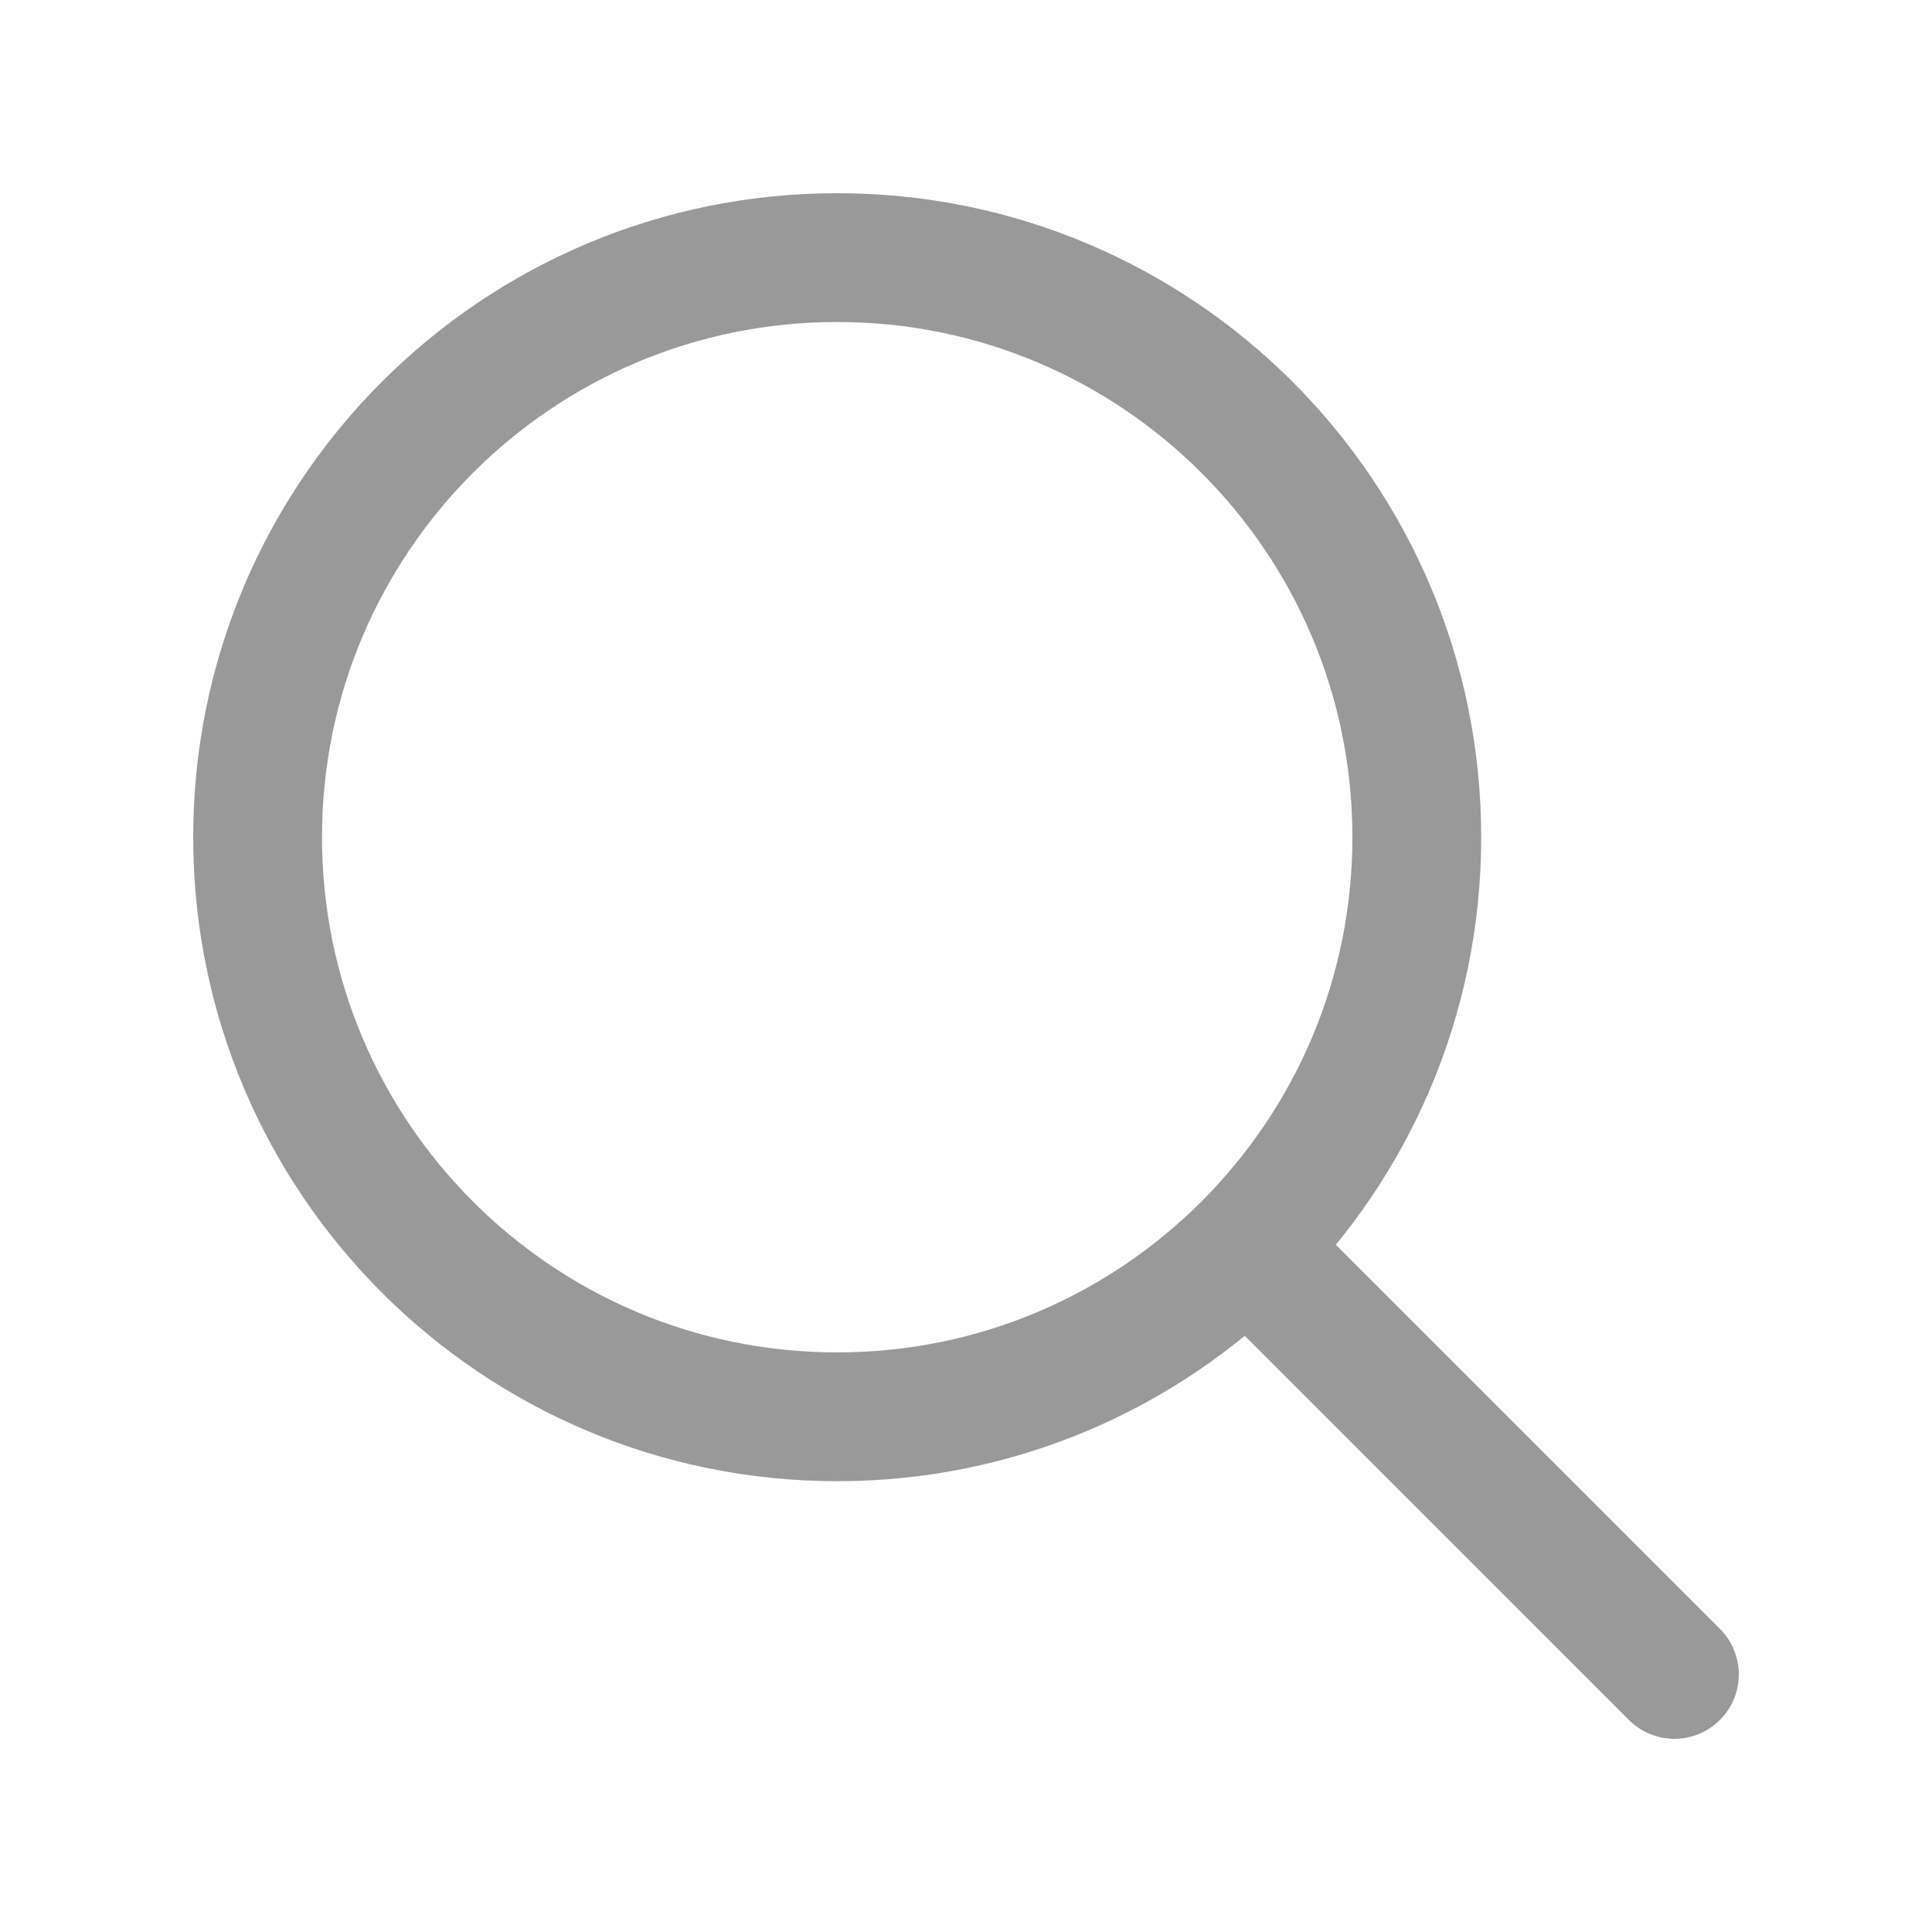
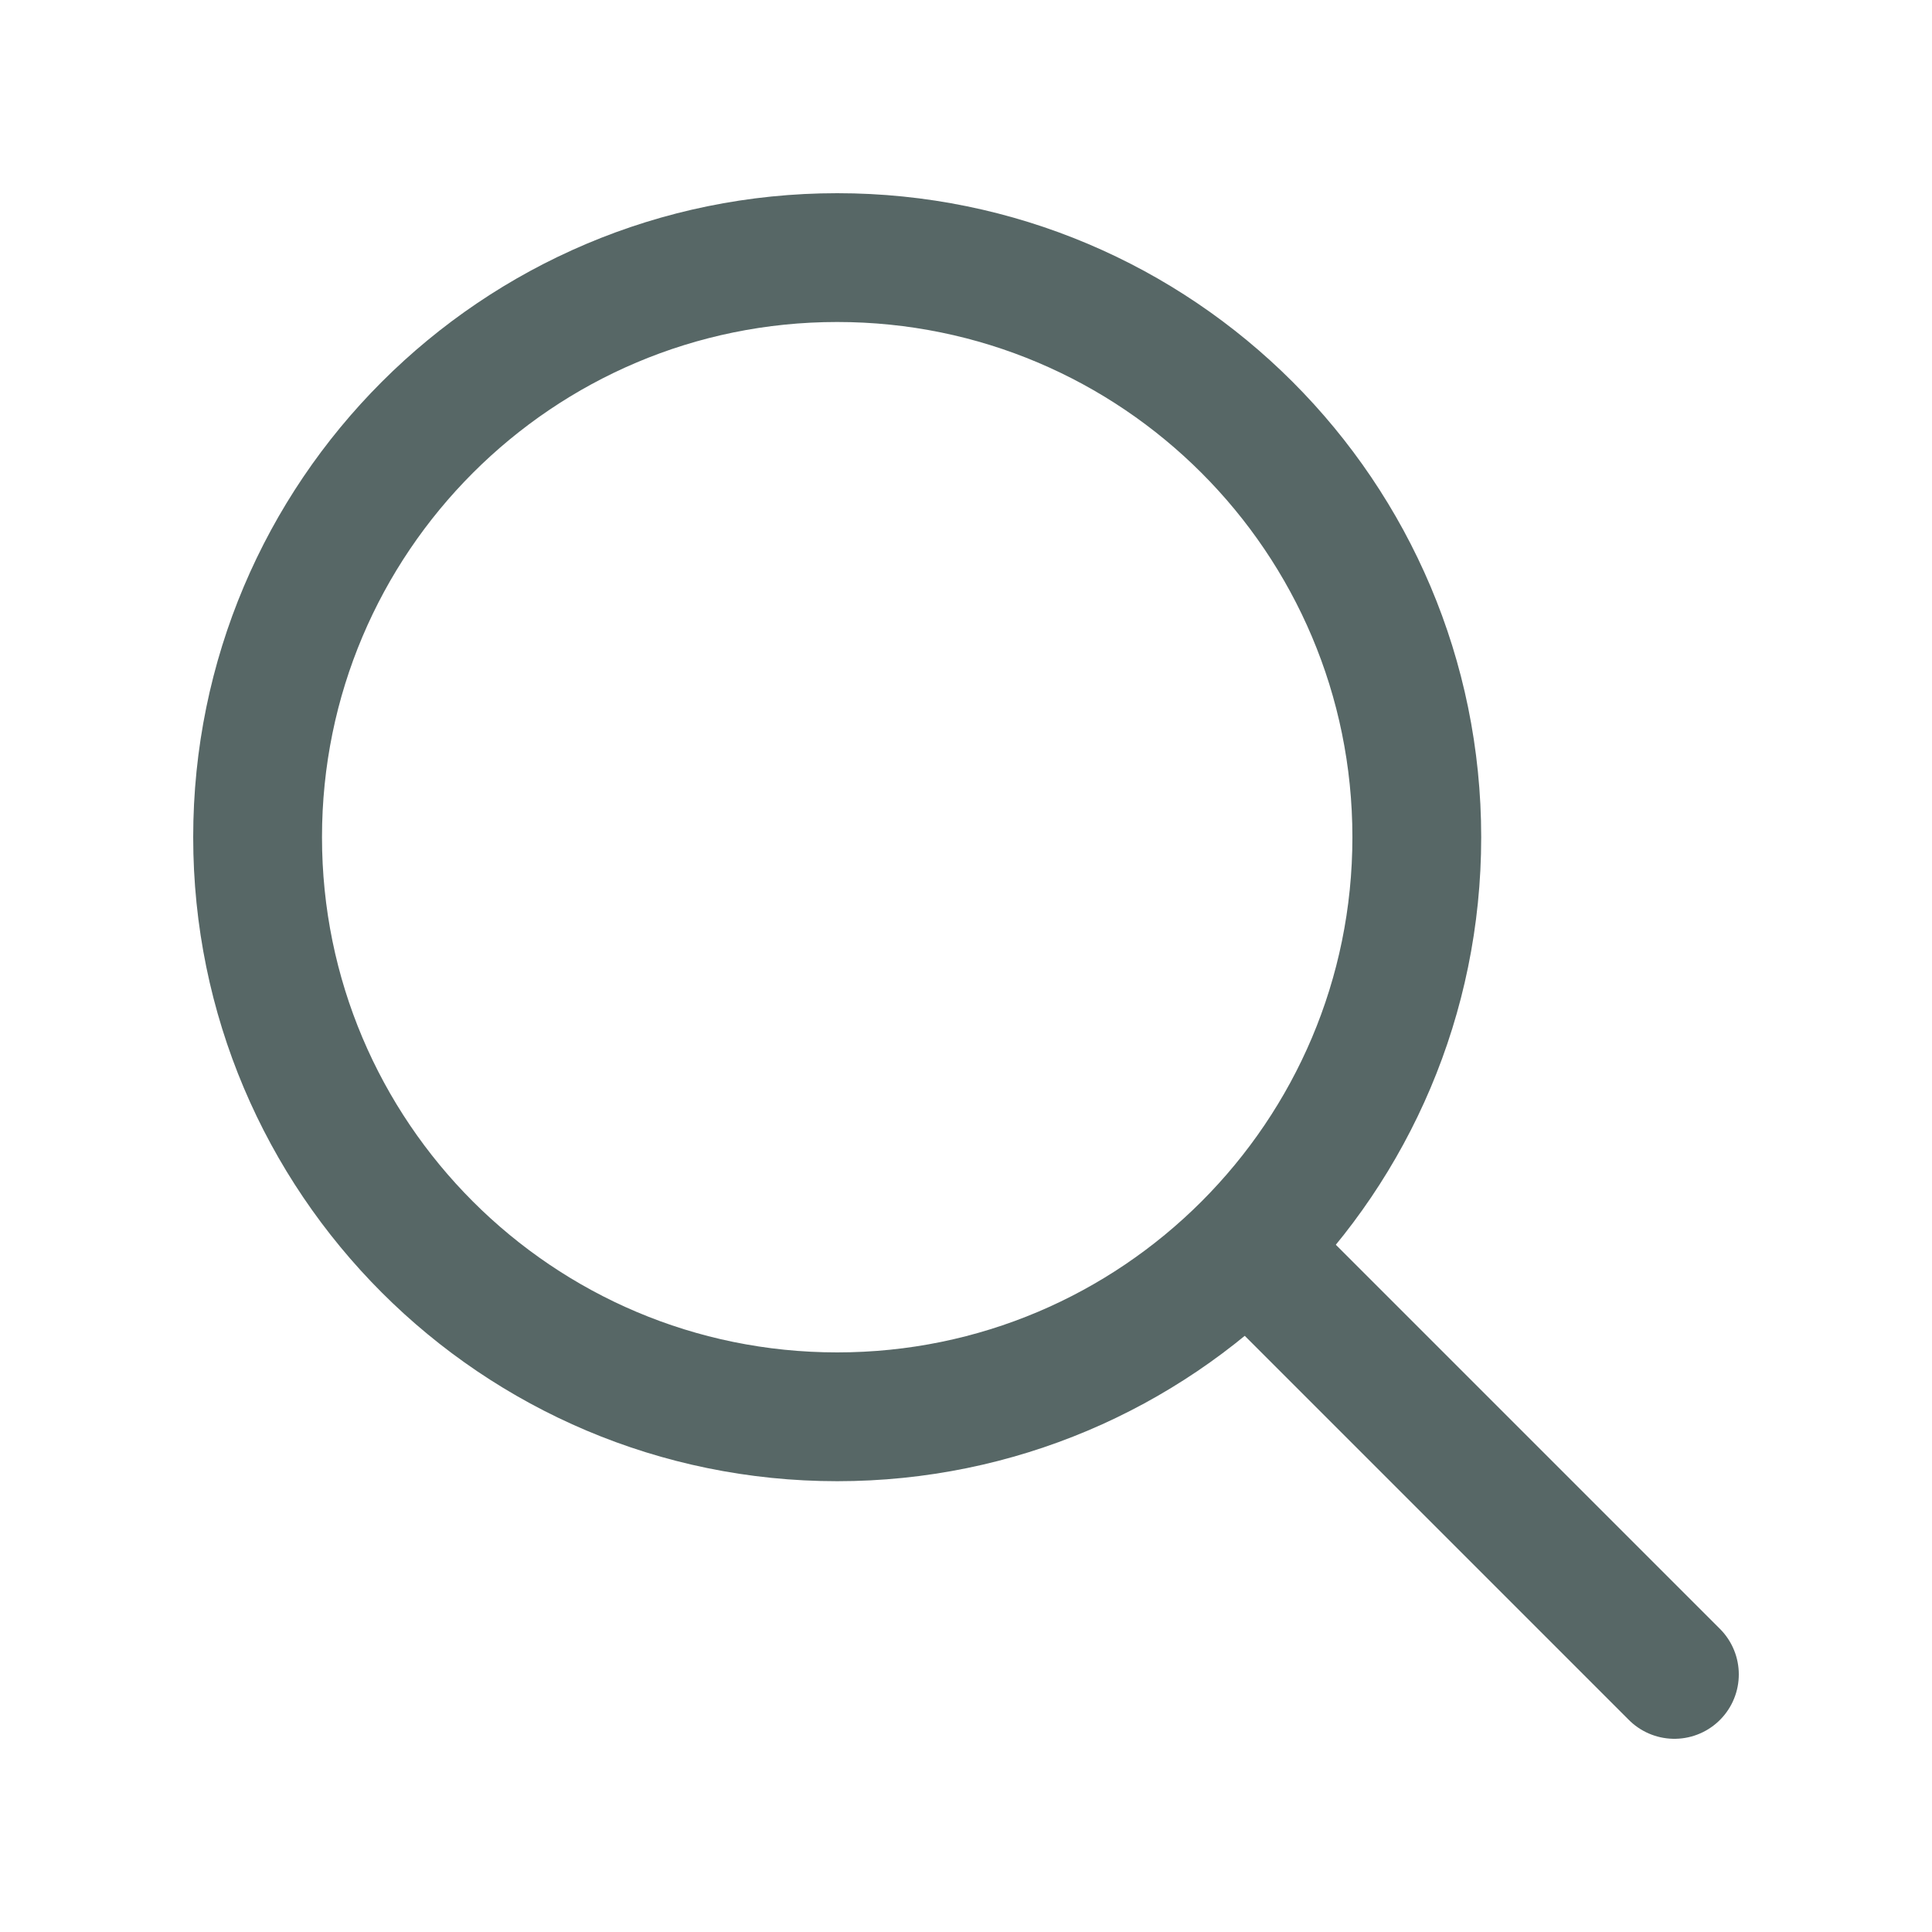
<svg xmlns="http://www.w3.org/2000/svg" fill="#000000" viewBox="0 0 30 30" width="20px" height="20px">
-   <path fill="none" stroke="#999" stroke-miterlimit="10" stroke-width="2" d="M13 4A9 9 0 1 0 13 22A9 9 0 1 0 13 4Z" />
-   <path fill="none" stroke="#999" stroke-linecap="round" stroke-miterlimit="10" stroke-width="2" d="M26 26L19.437 19.437" />
+   <path fill="none" stroke="#576766" stroke-miterlimit="10" stroke-width="2" d="M13 4A9 9 0 1 0 13 22A9 9 0 1 0 13 4Z" />
+   <path fill="none" stroke="#576766" stroke-linecap="round" stroke-miterlimit="10" stroke-width="2" d="M26 26L19.437 19.437" />
</svg>
